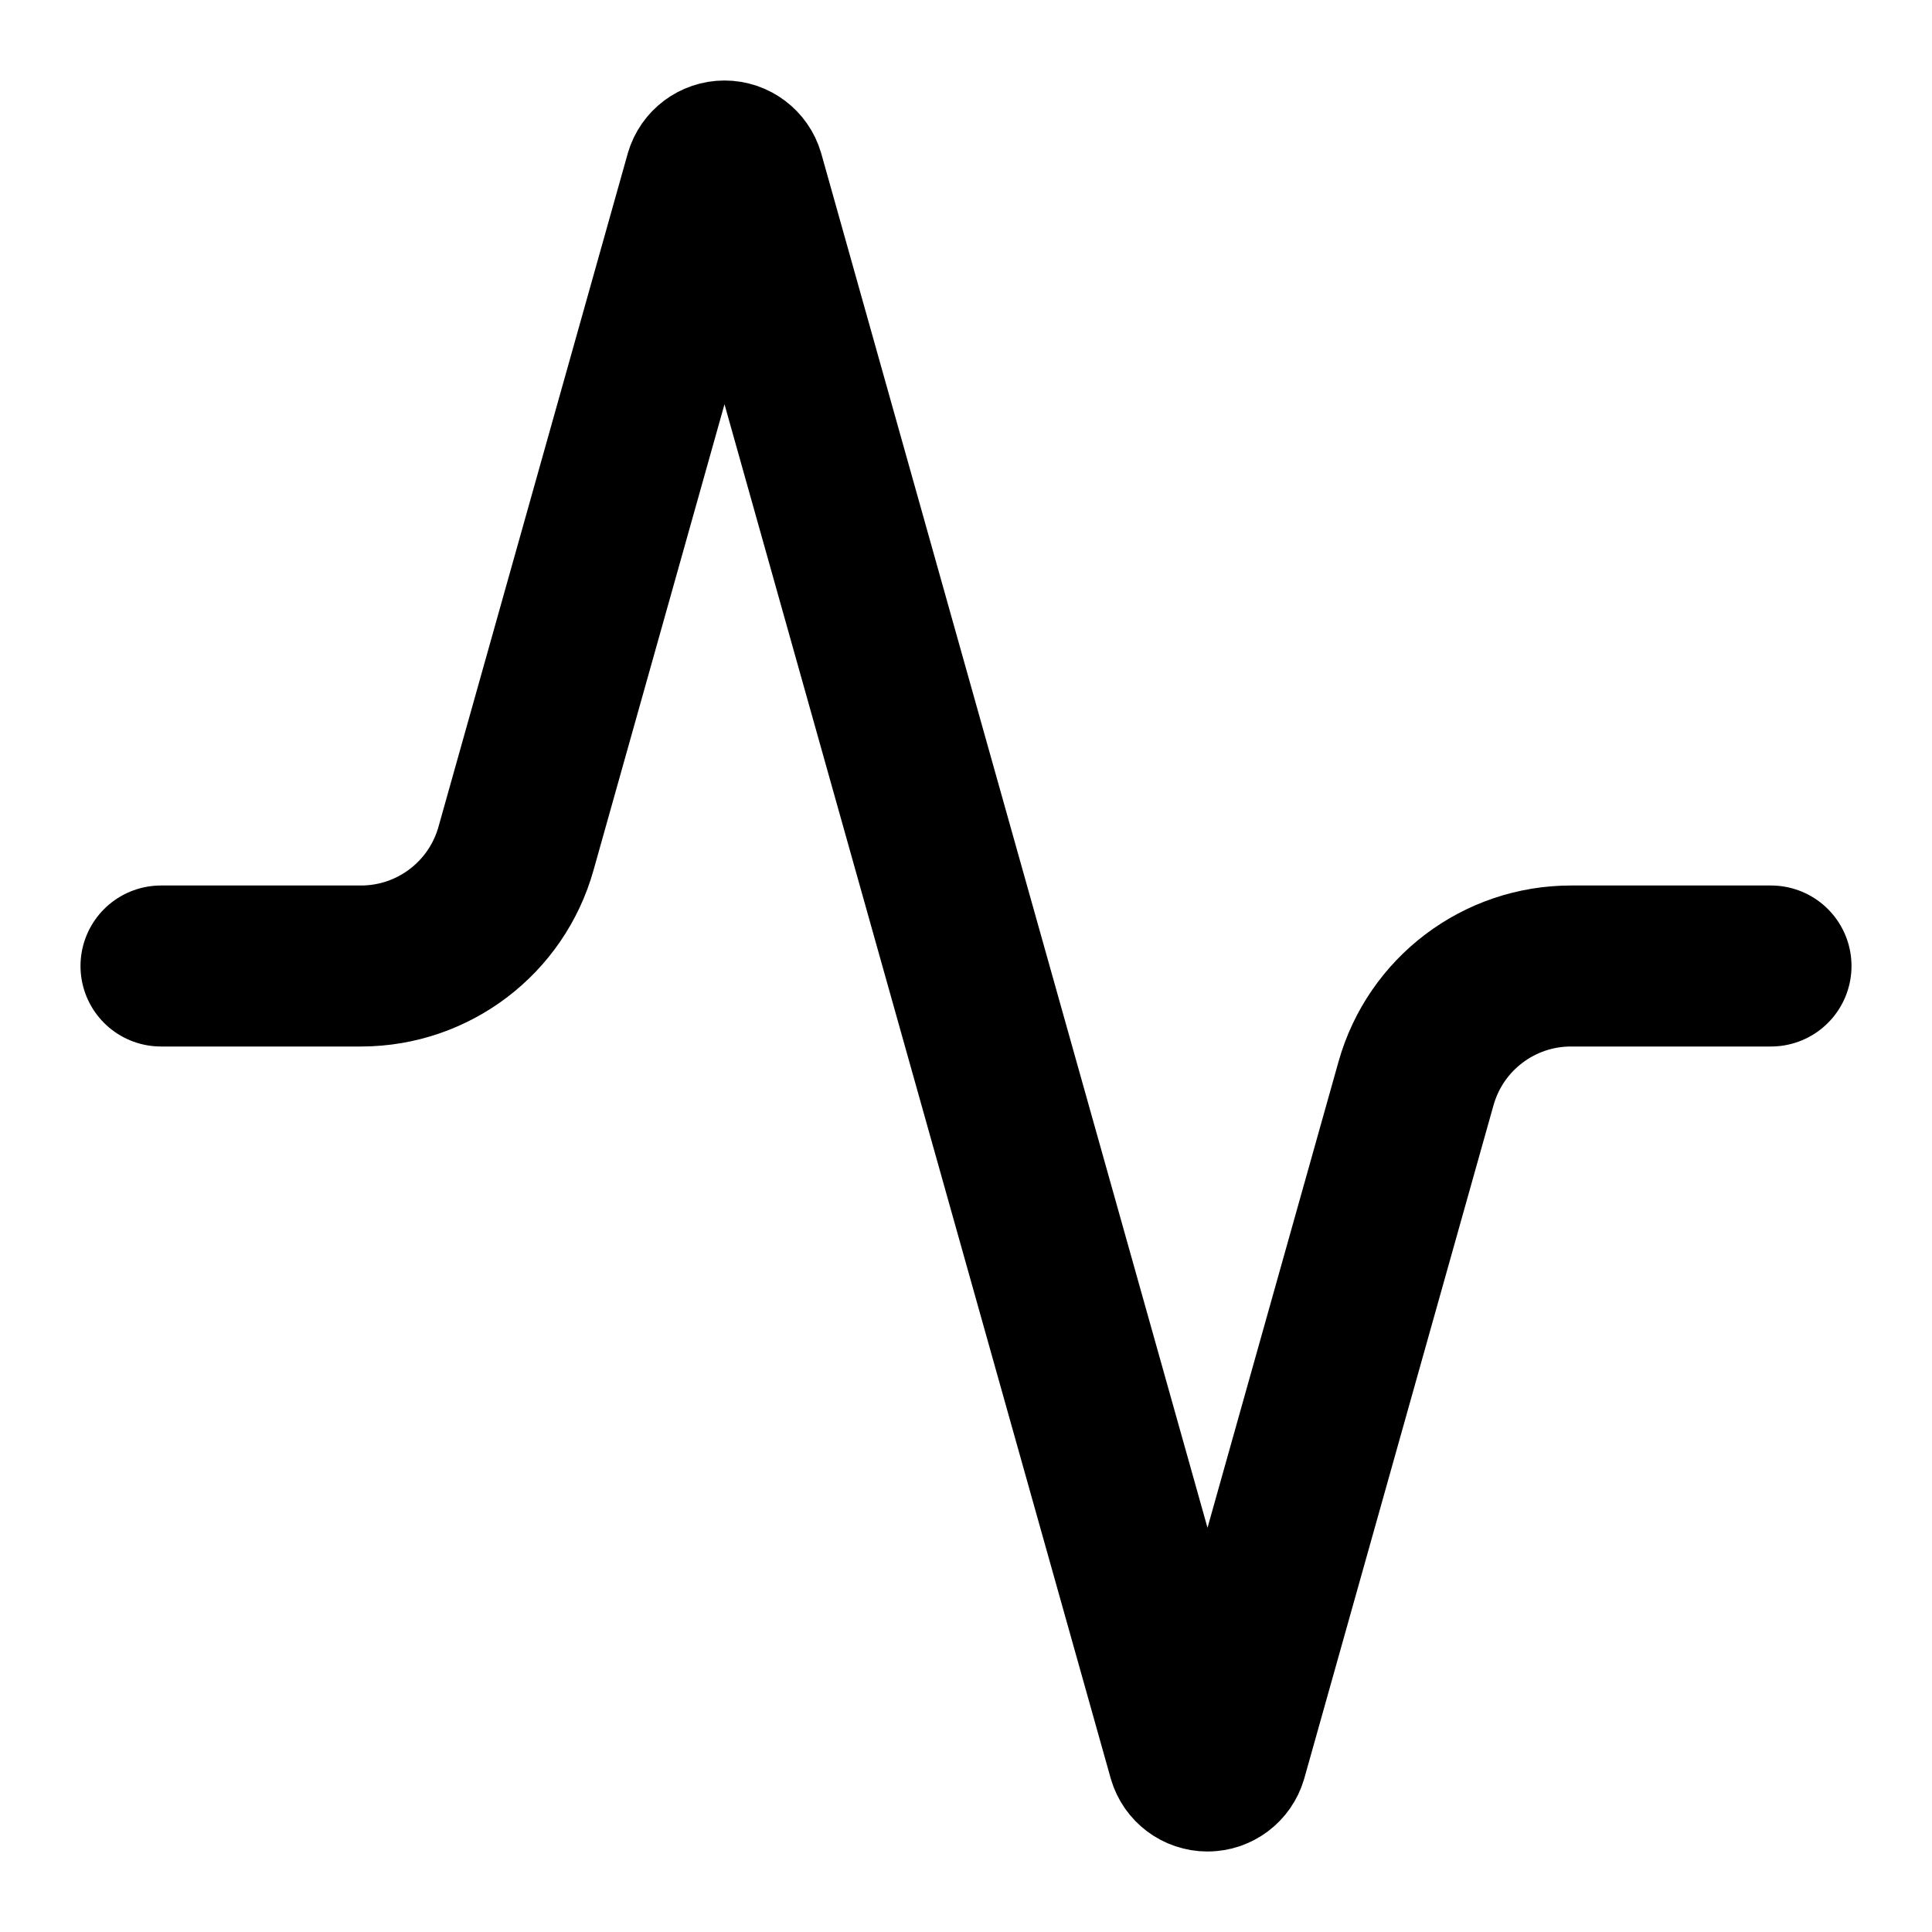
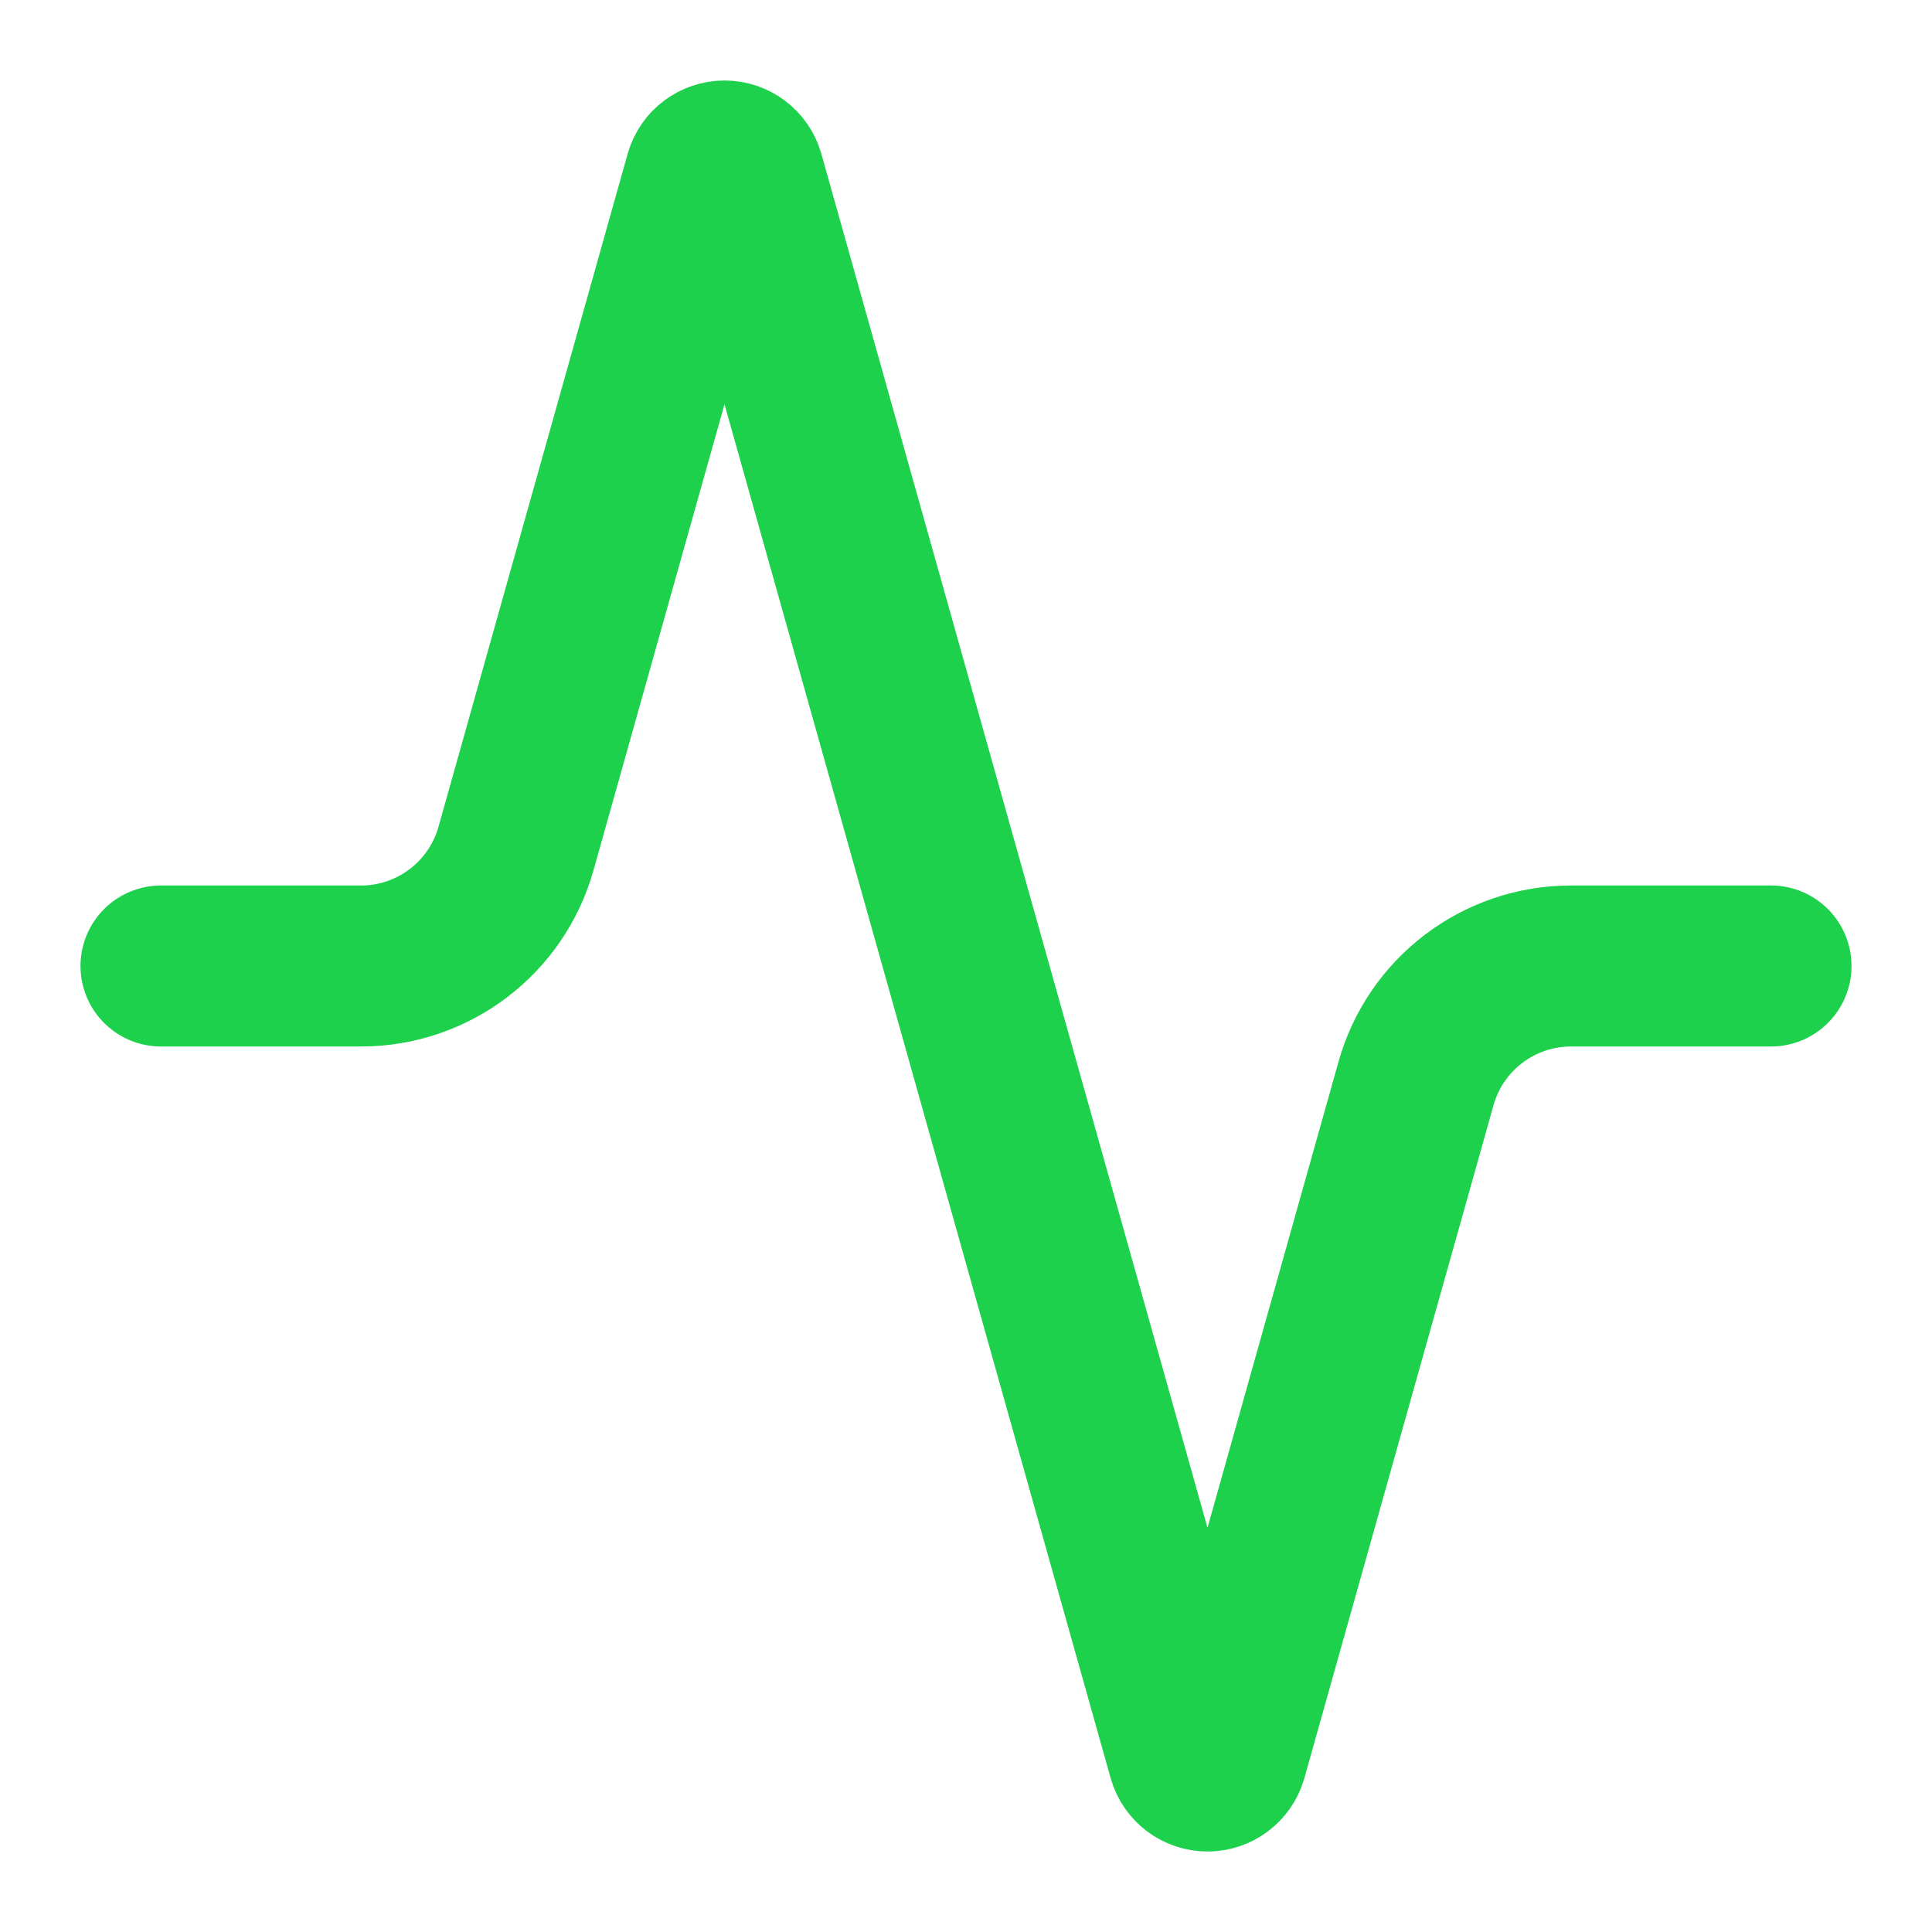
- <svg xmlns="http://www.w3.org/2000/svg" width="24" height="24" viewBox="0 0 24 24" fill="none" stroke="currentColor" stroke-width="2" stroke-linecap="round" stroke-linejoin="round" class="lucide lucide-activity-icon lucide-activity">
+ <svg xmlns="http://www.w3.org/2000/svg" width="24" height="24" viewBox="0 0 24 24" fill="none" stroke="#1dd14d" stroke-width="2" stroke-linecap="round" stroke-linejoin="round" class="lucide lucide-activity-icon lucide-activity">
  <path d="M22 12h-2.48a2 2 0 0 0-1.93 1.46l-2.35 8.36a.25.25 0 0 1-.48 0L9.24 2.18a.25.25 0 0 0-.48 0l-2.35 8.36A2 2 0 0 1 4.49 12H2" />
</svg>
